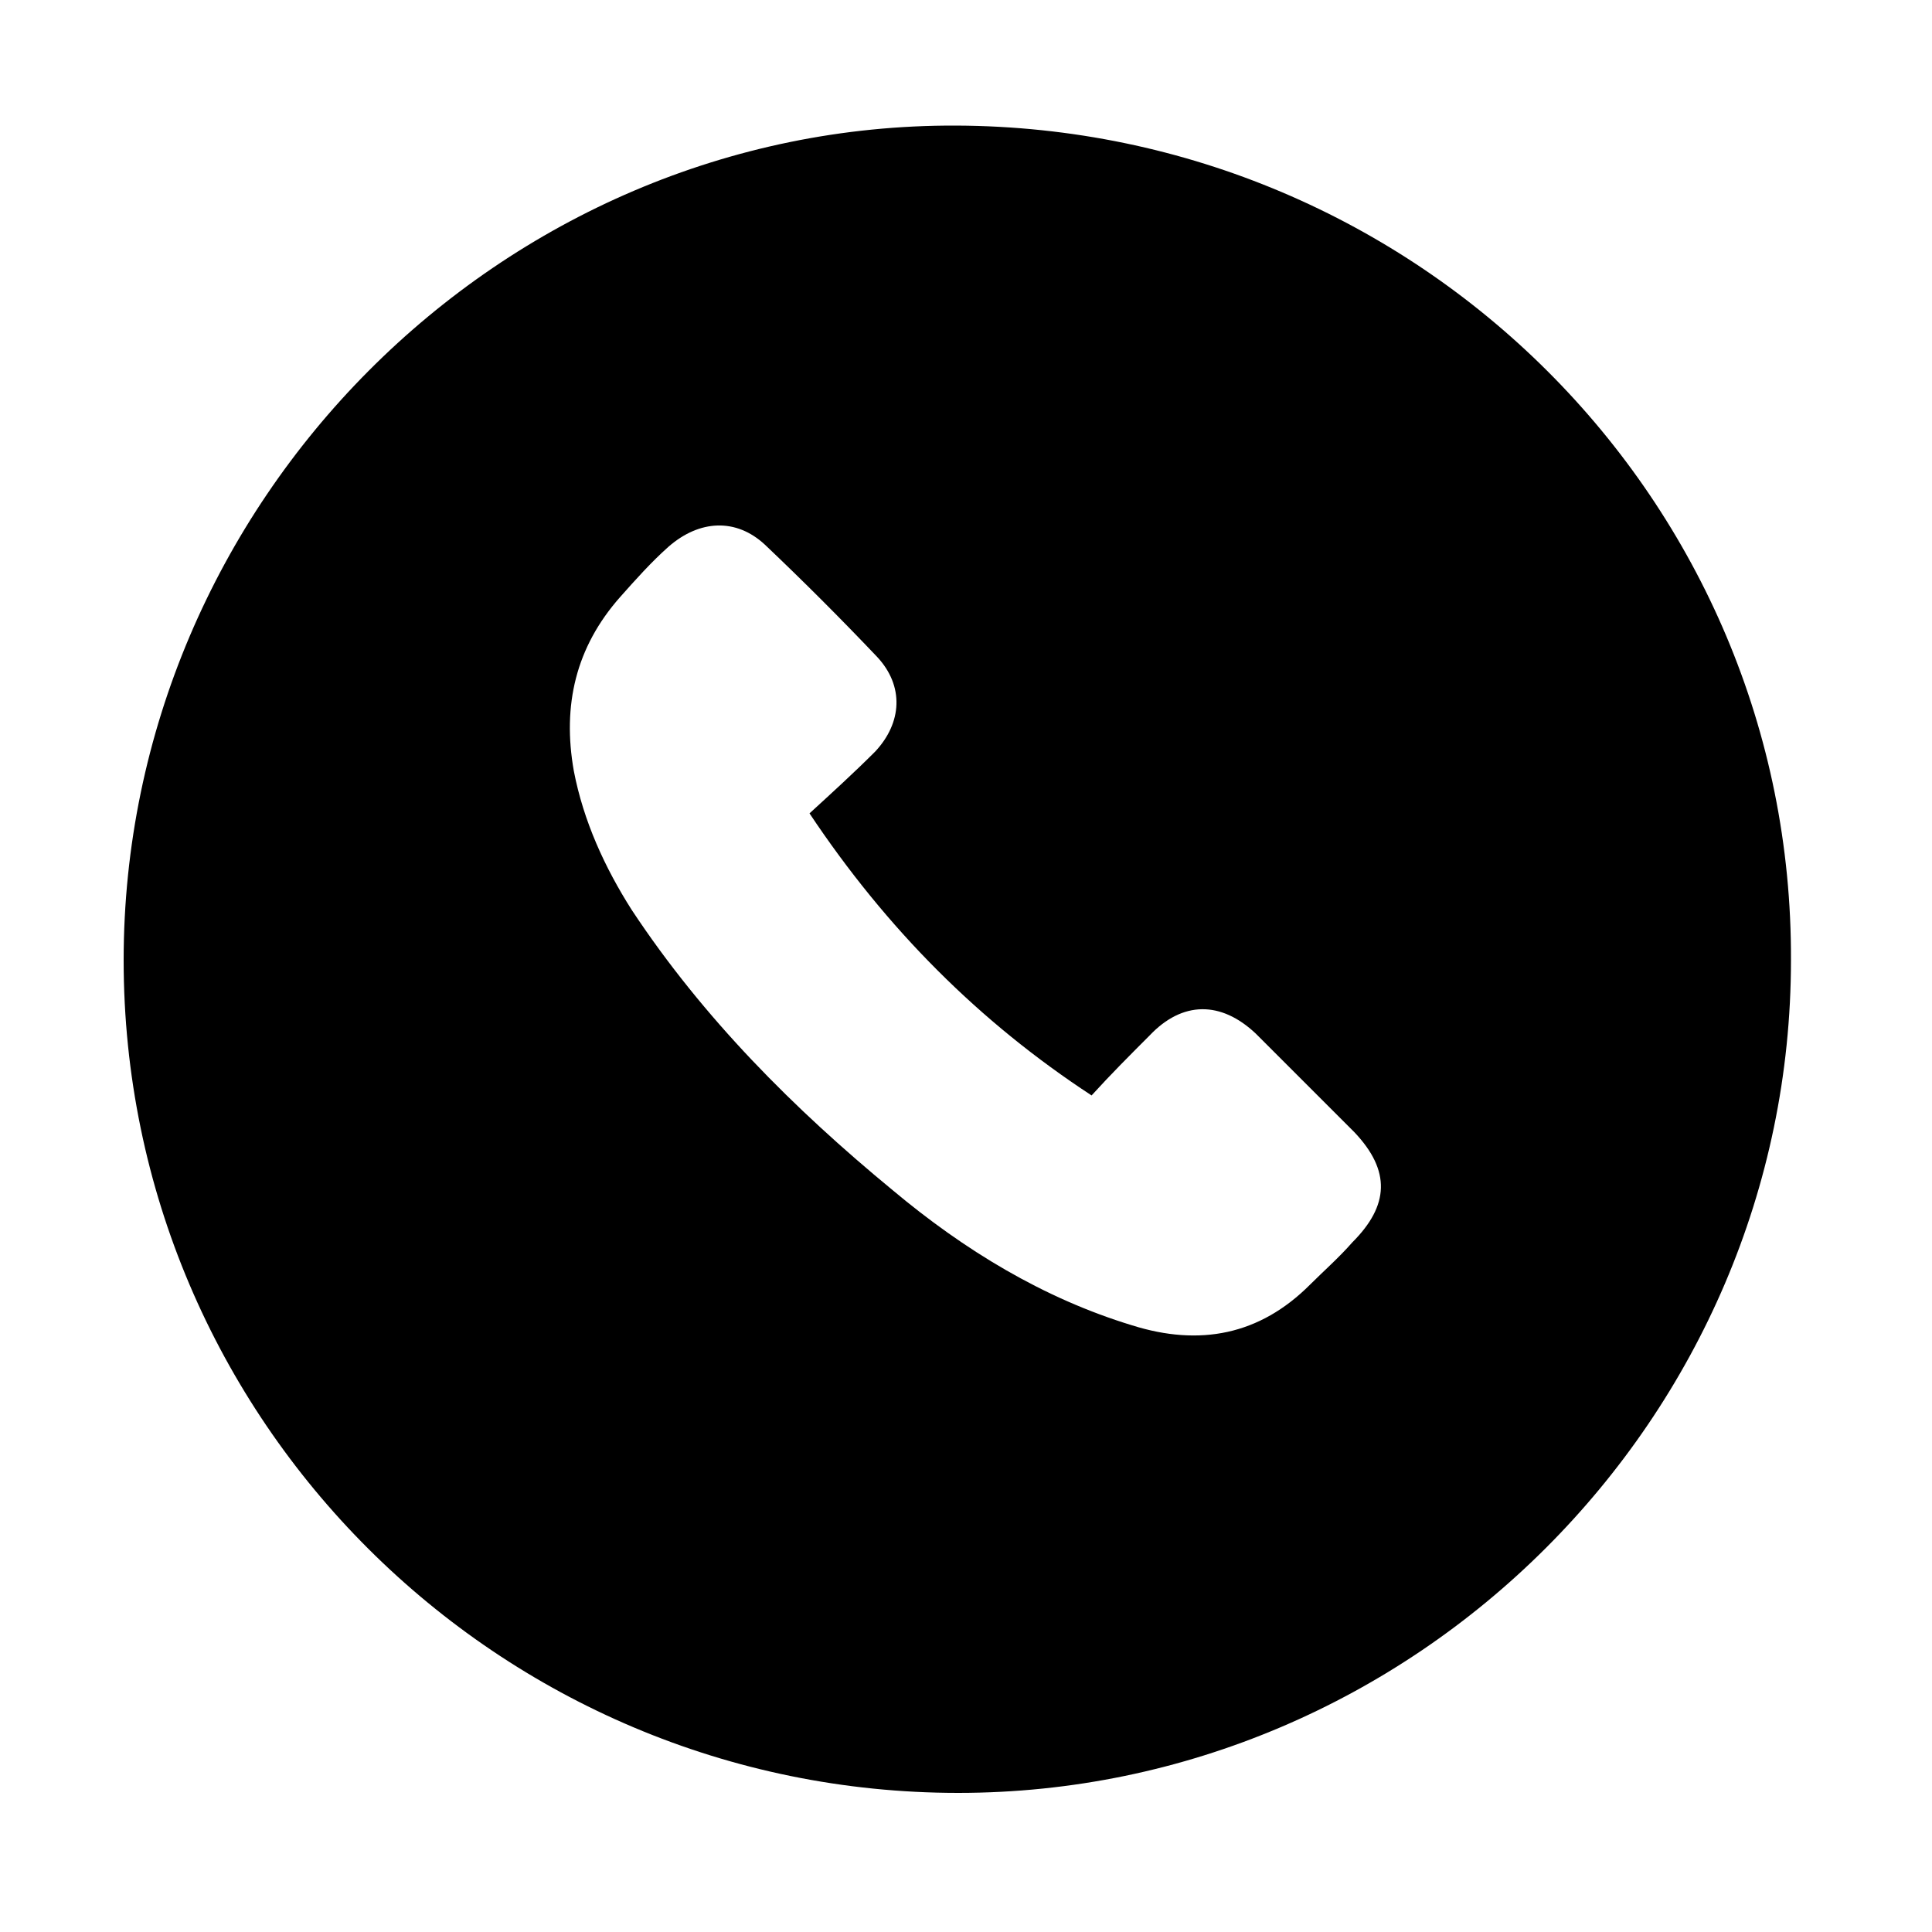
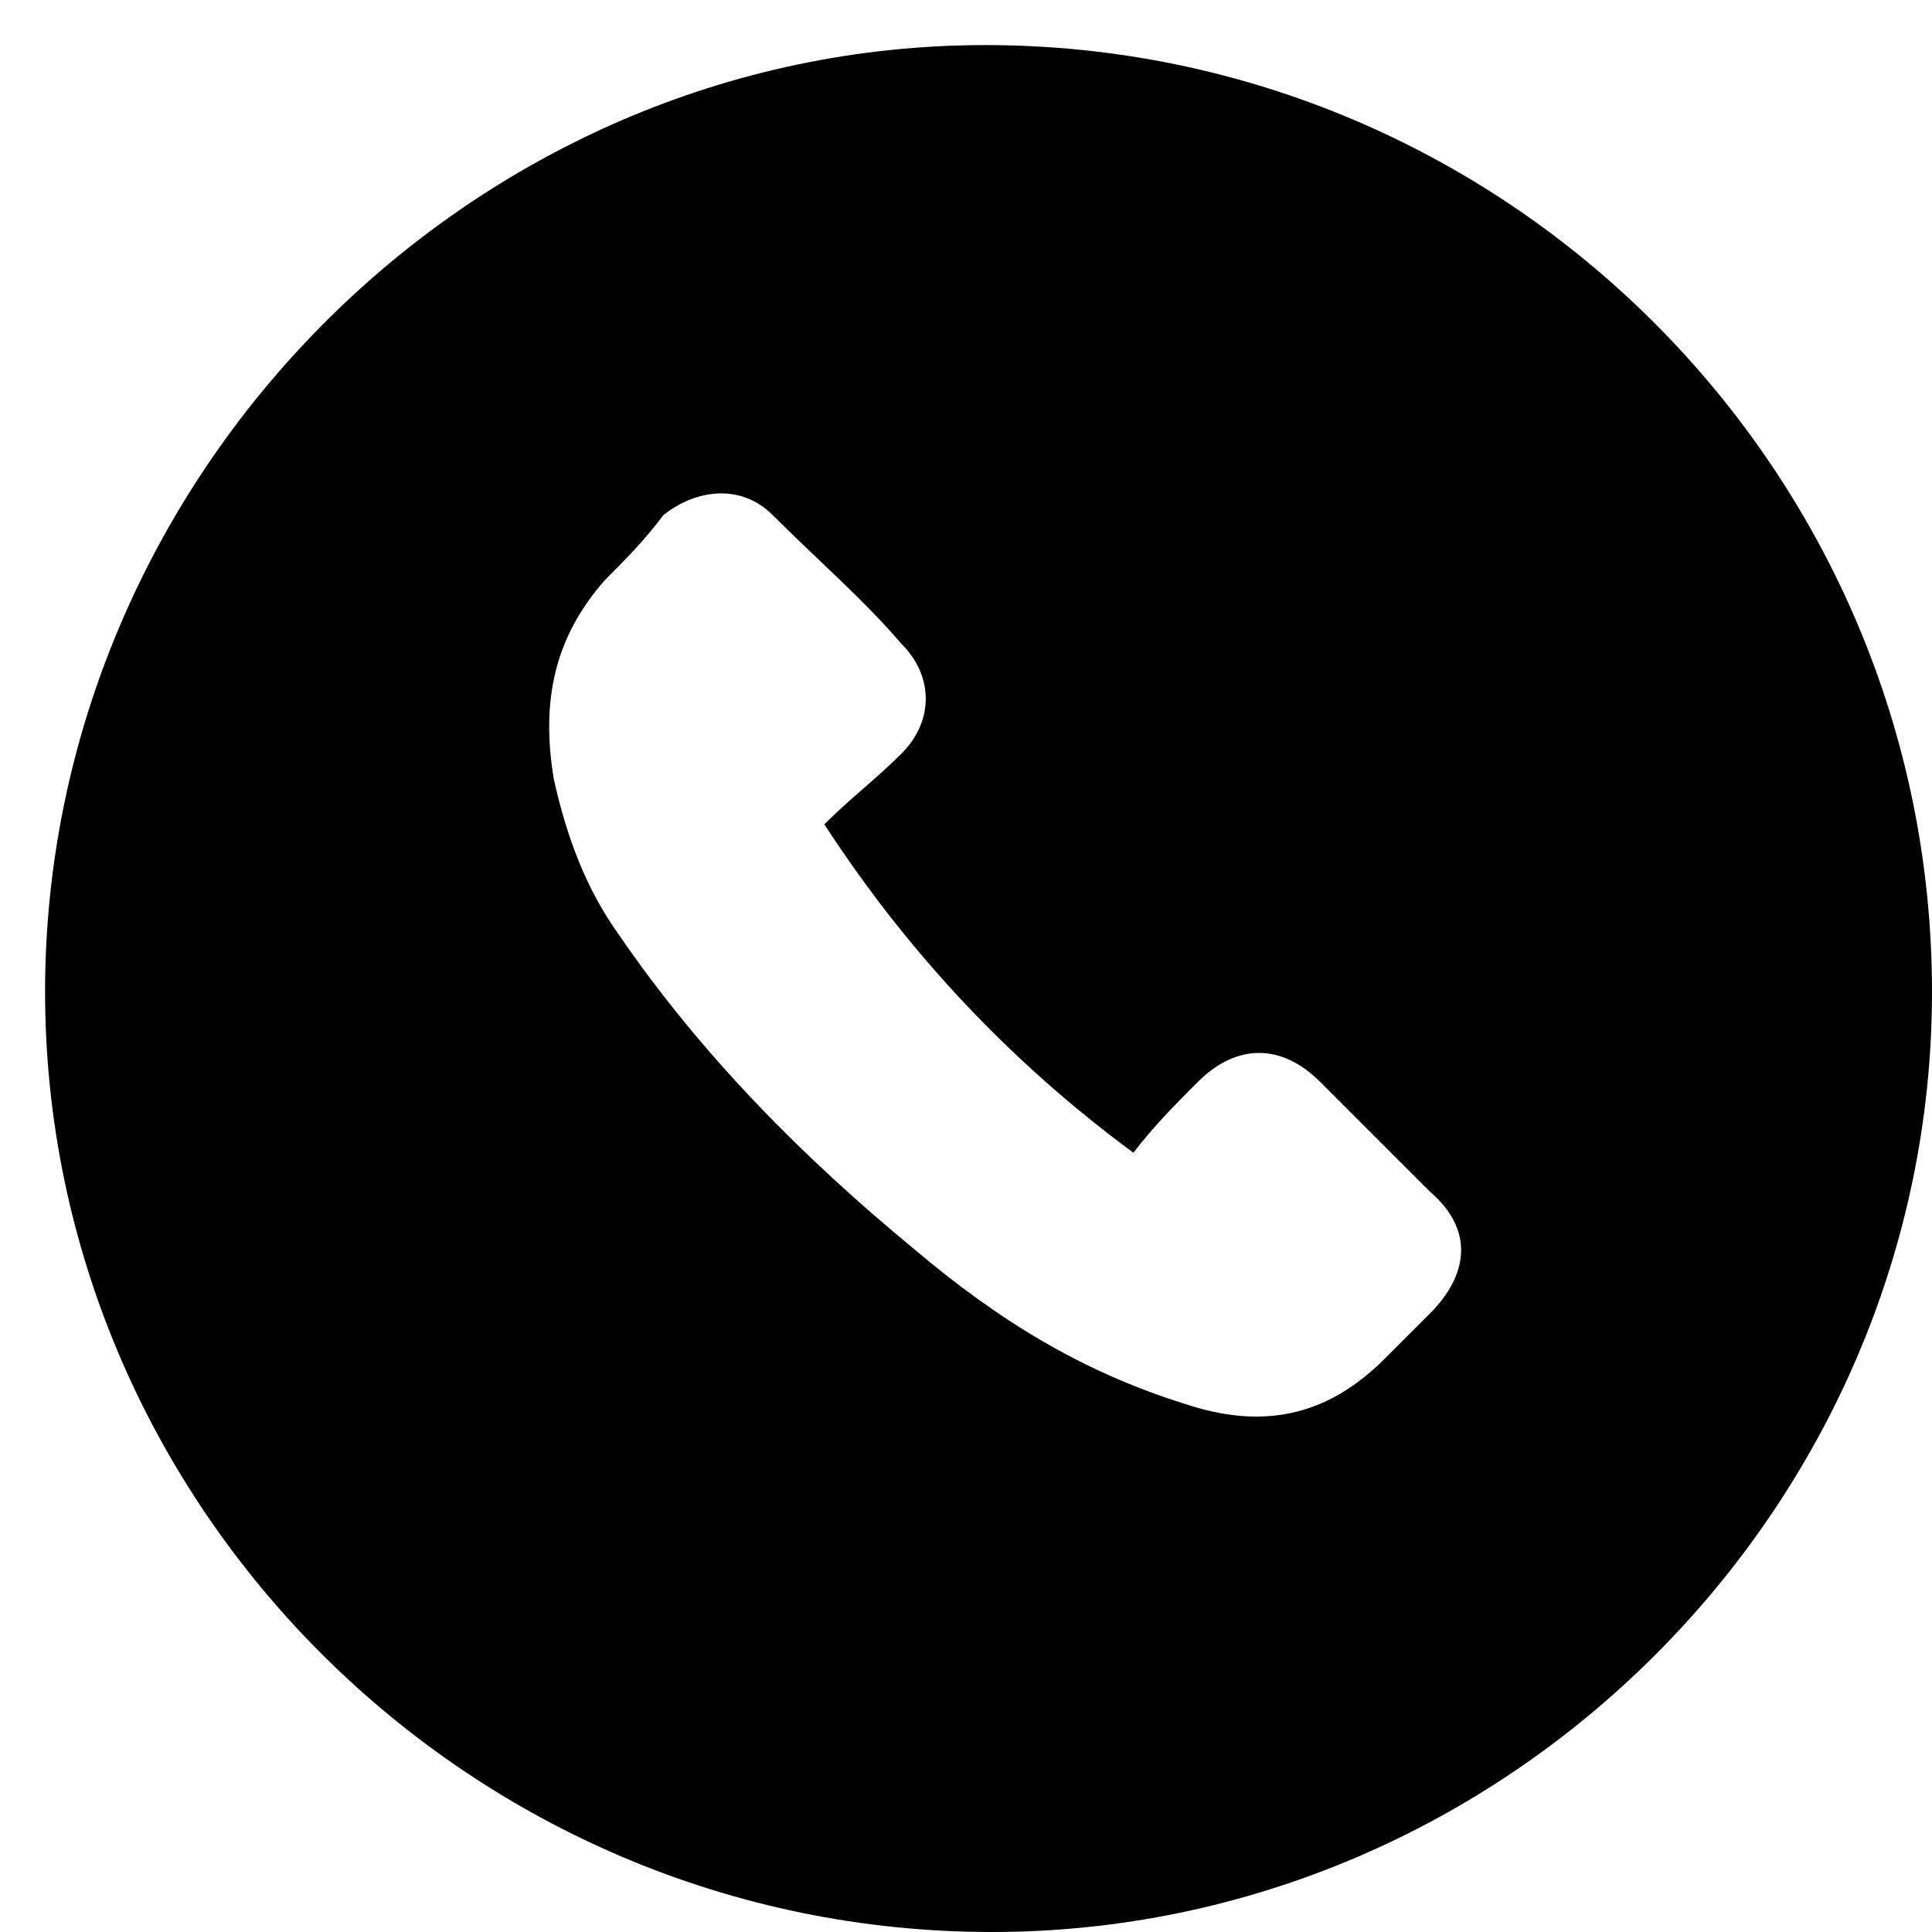
- <svg xmlns="http://www.w3.org/2000/svg" version="1.1" id="Layer_1" x="0px" y="0px" viewBox="0 0 100 100" style="enable-background:new 0 0 100 100;" xml:space="preserve">
+ <svg xmlns="http://www.w3.org/2000/svg" version="1.1" id="Layer_1" x="0px" y="0px" viewBox="70 0 30 30" style="enable-background:new 70 0 30 30;" xml:space="preserve">
  <g id="XMLID_11071_">
-     <path id="XMLID_11072_" d="M92.7,49.7c0,23.7-19.5,43.1-43.1,43.1c-23.8,0-43.2-19.3-43.2-43.1C6.4,26,25.9,6.4,49.5,6.5   C73.4,6.6,92.8,25.9,92.7,49.7z M41.9,42.1c1.2-1.1,2.3-2.1,3.4-3.2c1.4-1.5,1.5-3.4,0.1-4.9c-1.9-2-3.8-3.9-5.8-5.8   c-1.5-1.4-3.4-1.3-5,0.1c-0.9,0.8-1.7,1.7-2.5,2.6c-2.3,2.6-3,5.6-2.4,9c0.5,2.6,1.6,5,3,7.2c3.7,5.6,8.4,10.3,13.5,14.5   c3.7,3.1,7.8,5.6,12.4,7c3.5,1.1,6.6,0.5,9.2-2.1c0.7-0.7,1.5-1.4,2.2-2.2c1.9-1.9,2-3.7,0.1-5.7c-1.7-1.7-3.4-3.4-5.1-5.1   c-1.8-1.7-3.8-1.7-5.5,0.1c-1,1-2,2-3,3.1C50.7,52.9,45.9,48.1,41.9,42.1z" />
+     <path id="XMLID_11072_" d="M100,15.4c0,8-6.6,14.6-14.6,14.6c-8.1,0-14.7-6.6-14.7-14.6c0-8,6.6-14.7,14.6-14.7   C93.4,0.7,100,7.3,100,15.4z M82.8,12.8c0.4-0.4,0.8-0.7,1.2-1.1c0.5-0.5,0.5-1.2,0-1.7c-0.6-0.7-1.3-1.3-2-2   c-0.5-0.5-1.2-0.4-1.7,0C80,8.4,79.7,8.7,79.4,9c-0.8,0.9-1,1.9-0.8,3.1c0.2,0.9,0.5,1.7,1,2.4c1.3,1.9,2.9,3.5,4.6,4.9   c1.3,1.1,2.6,1.9,4.2,2.4c1.2,0.4,2.2,0.2,3.1-0.7c0.2-0.2,0.5-0.5,0.7-0.7c0.6-0.6,0.7-1.3,0-1.9c-0.6-0.6-1.2-1.2-1.7-1.7   c-0.6-0.6-1.3-0.6-1.9,0c-0.3,0.3-0.7,0.7-1,1.1C85.7,16.5,84.1,14.8,82.8,12.8z" />
  </g>
</svg>
